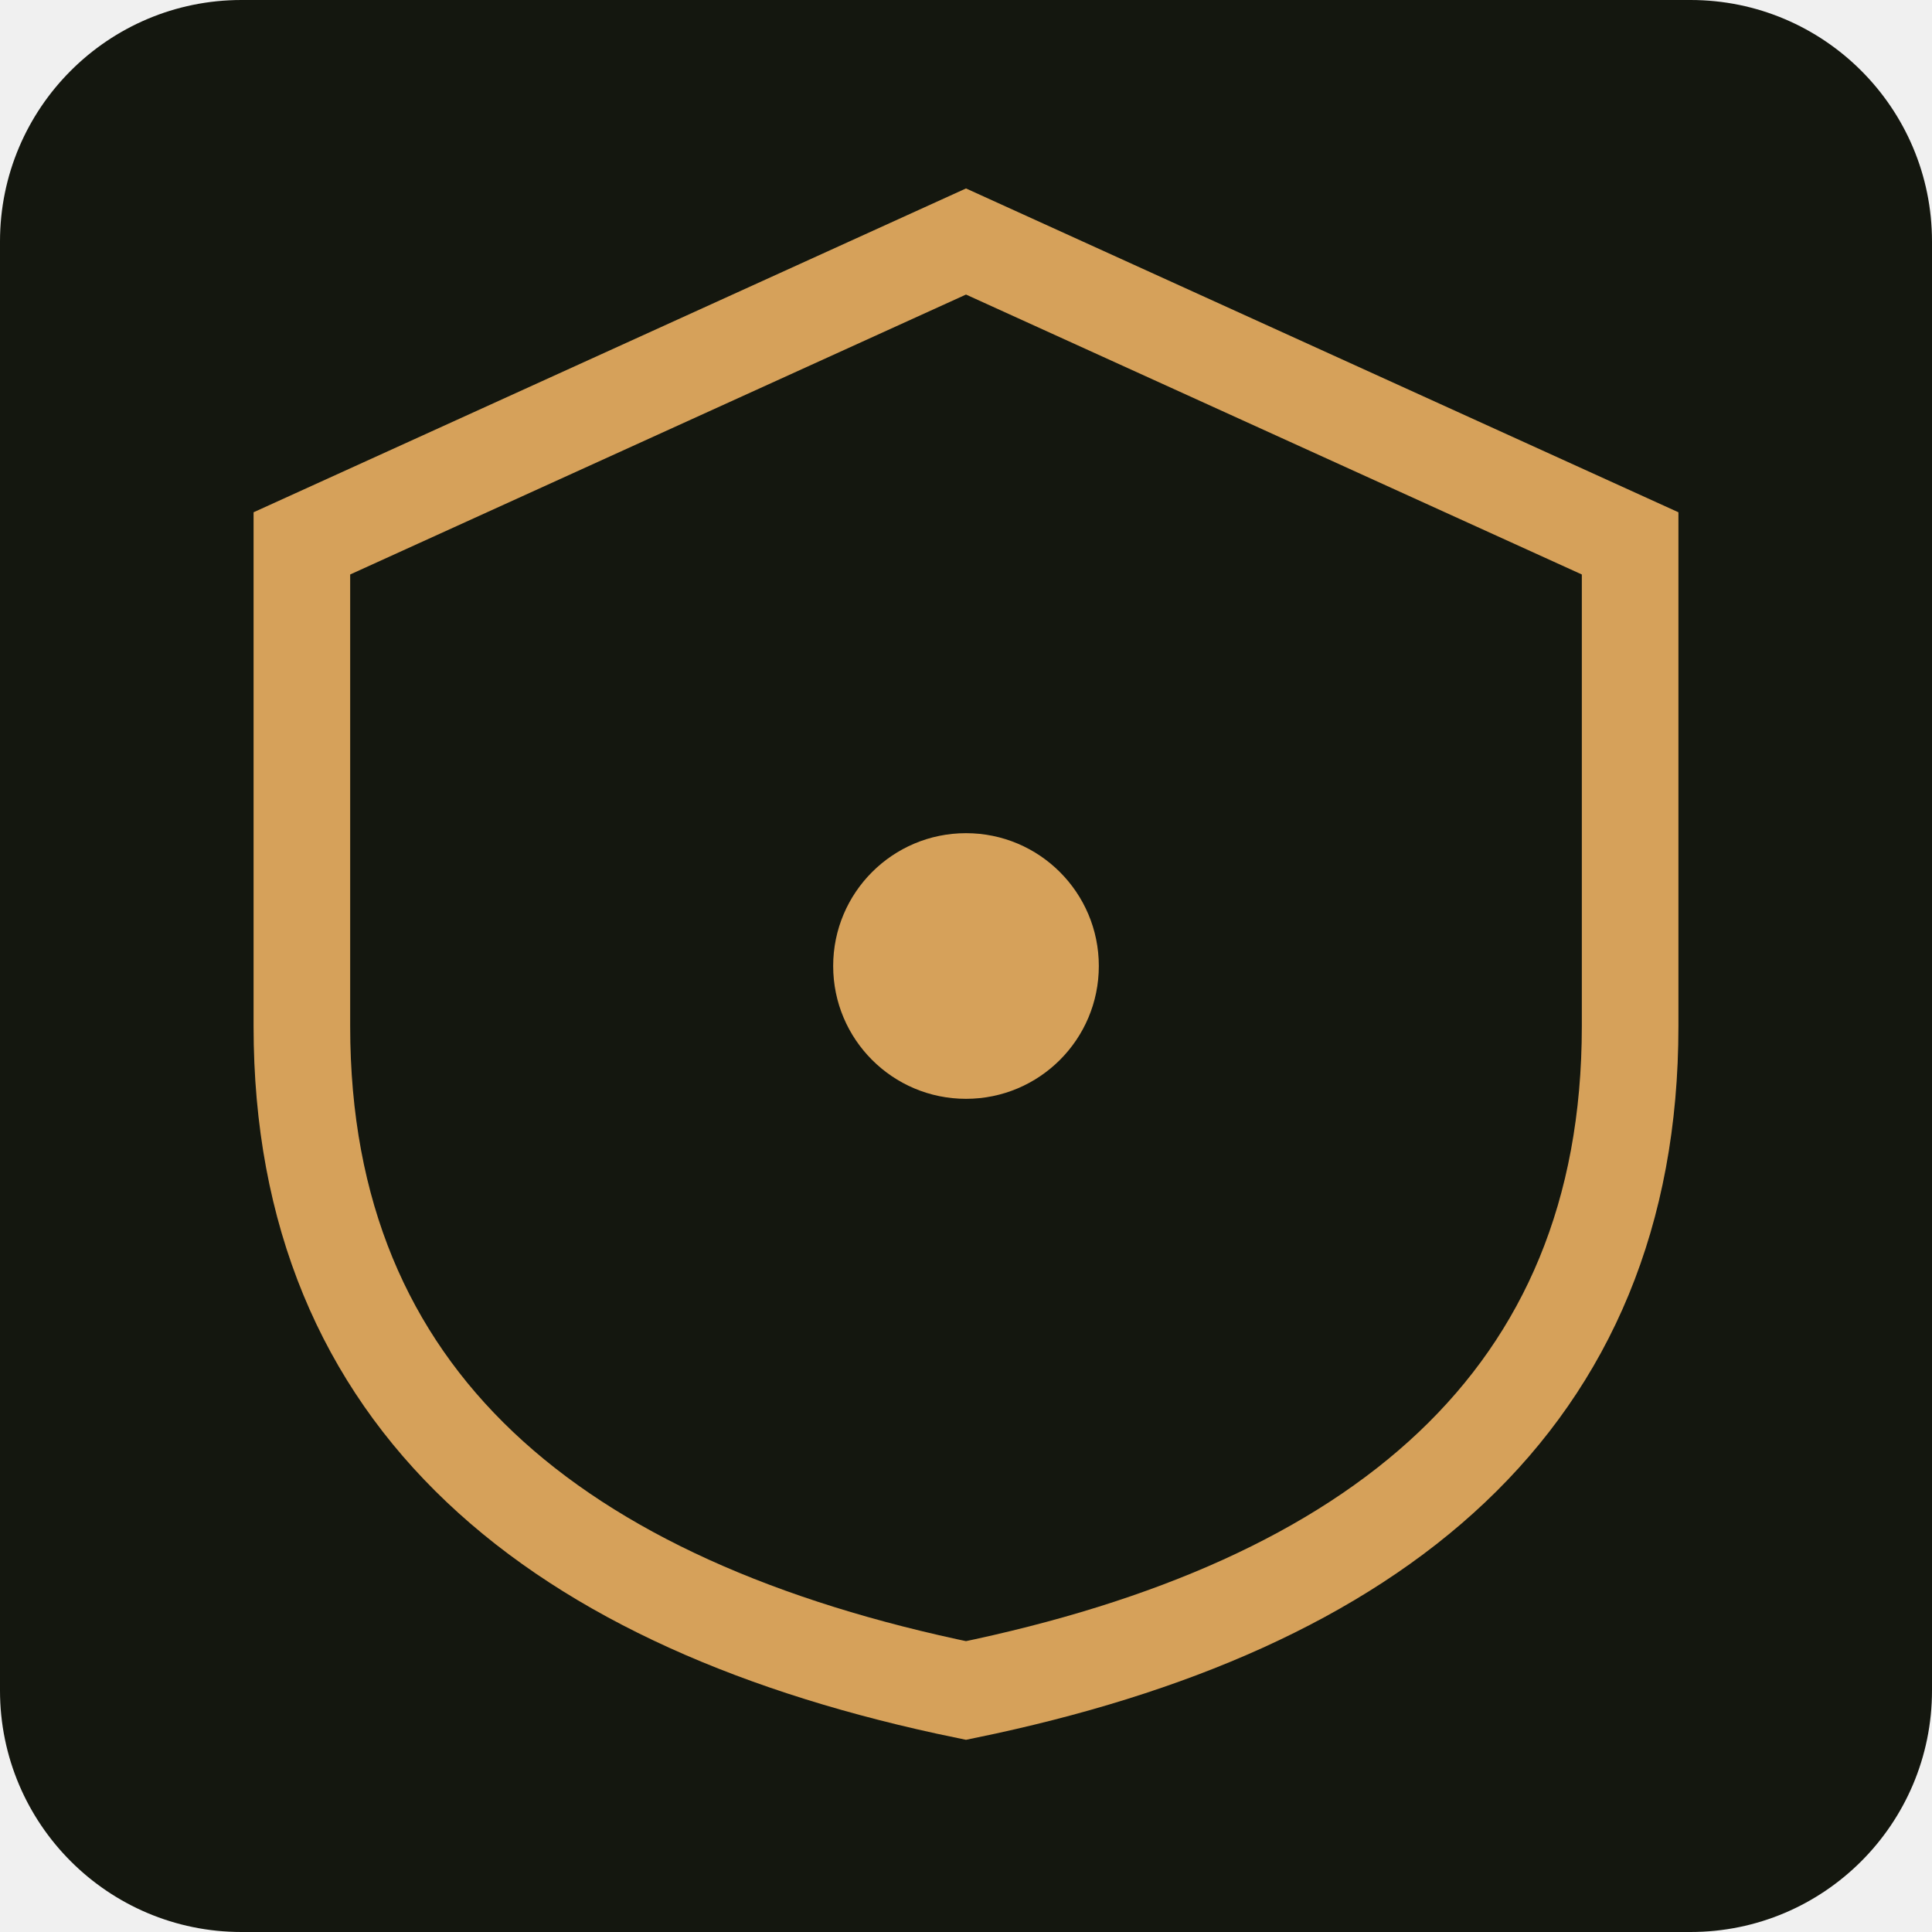
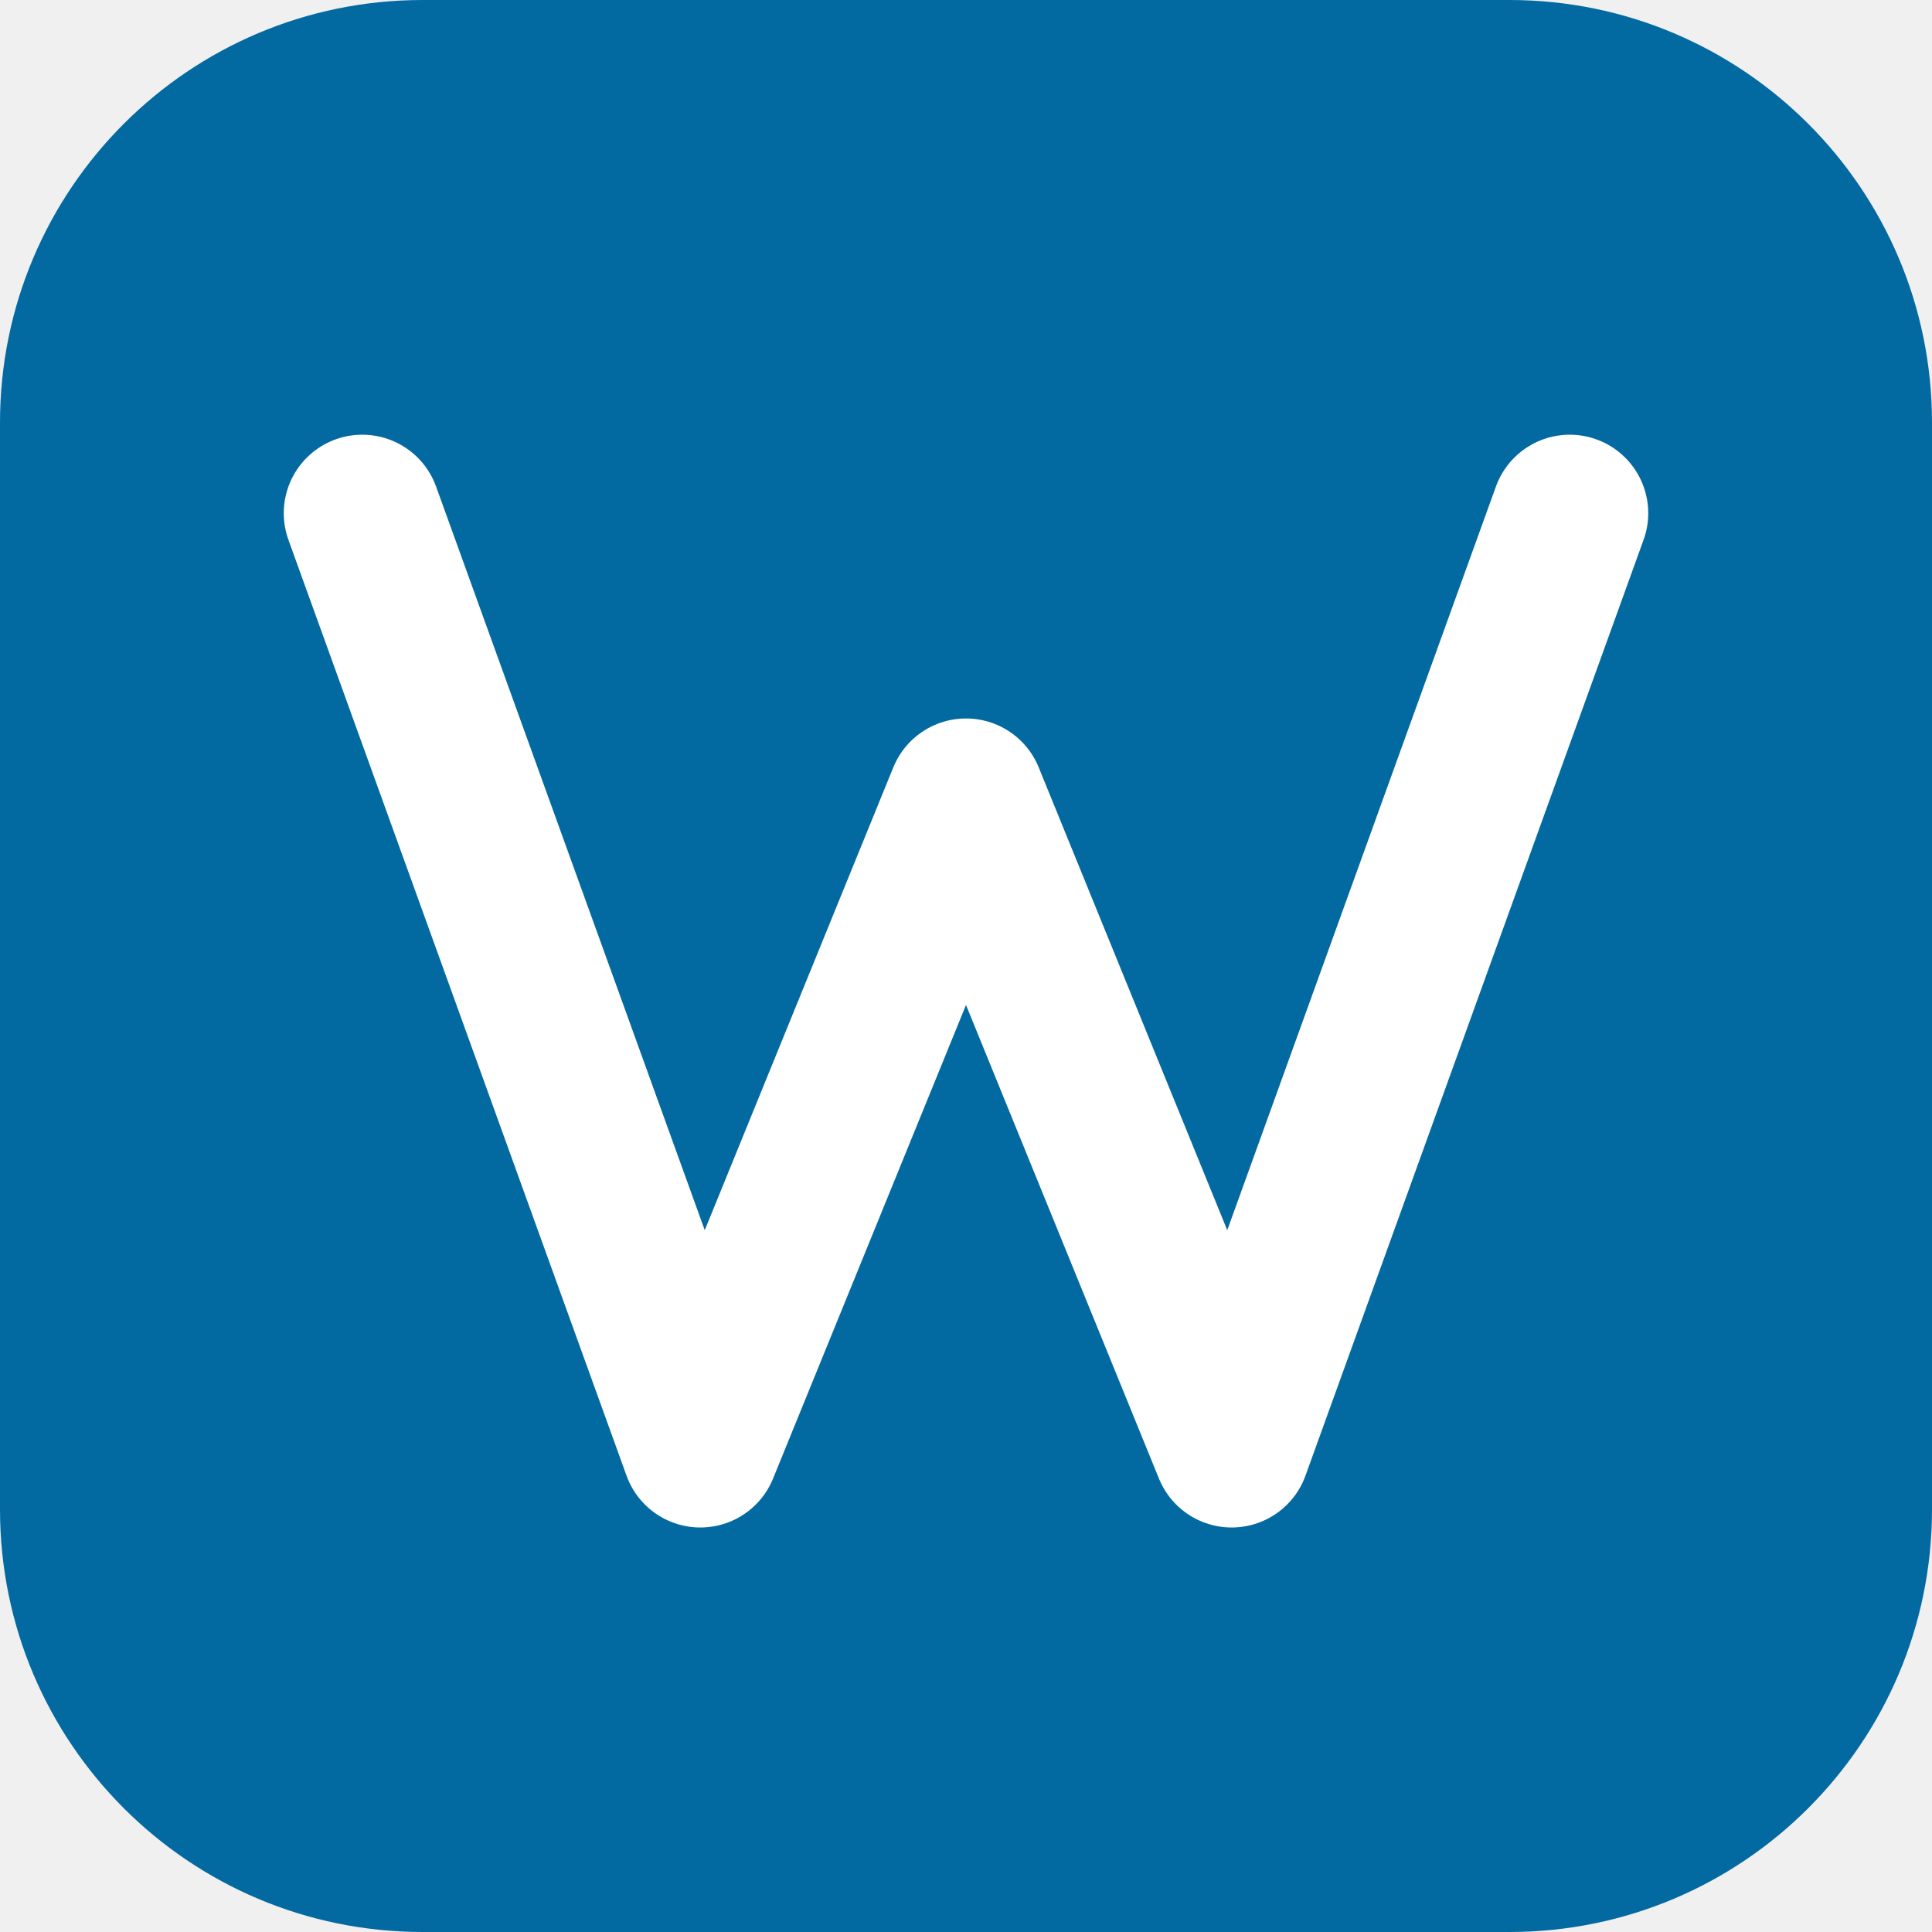
<svg xmlns="http://www.w3.org/2000/svg" viewBox="0 0 32 32">
-   <rect width="32" height="32" rx="4" fill="#14170f" />
-   <path d="M16 4 27 9v8c0 6.2-4.2 9.6-11 11C9.2 26.6 5 23.2 5 17V9L16 4z" fill="none" stroke="#d6a15a" stroke-width="1.6" />
-   <circle cx="16" cy="16" r="2.2" fill="#d6a15a" />
+   <rect width="32" height="32" rx="7" fill="#0369A1" />
+   <path d="M6 8.5 11.6 24 16 13.2 20.4 24 26 8.5" fill="none" stroke="#ffffff" stroke-width="2.6" stroke-linecap="round" stroke-linejoin="round" />
</svg>
